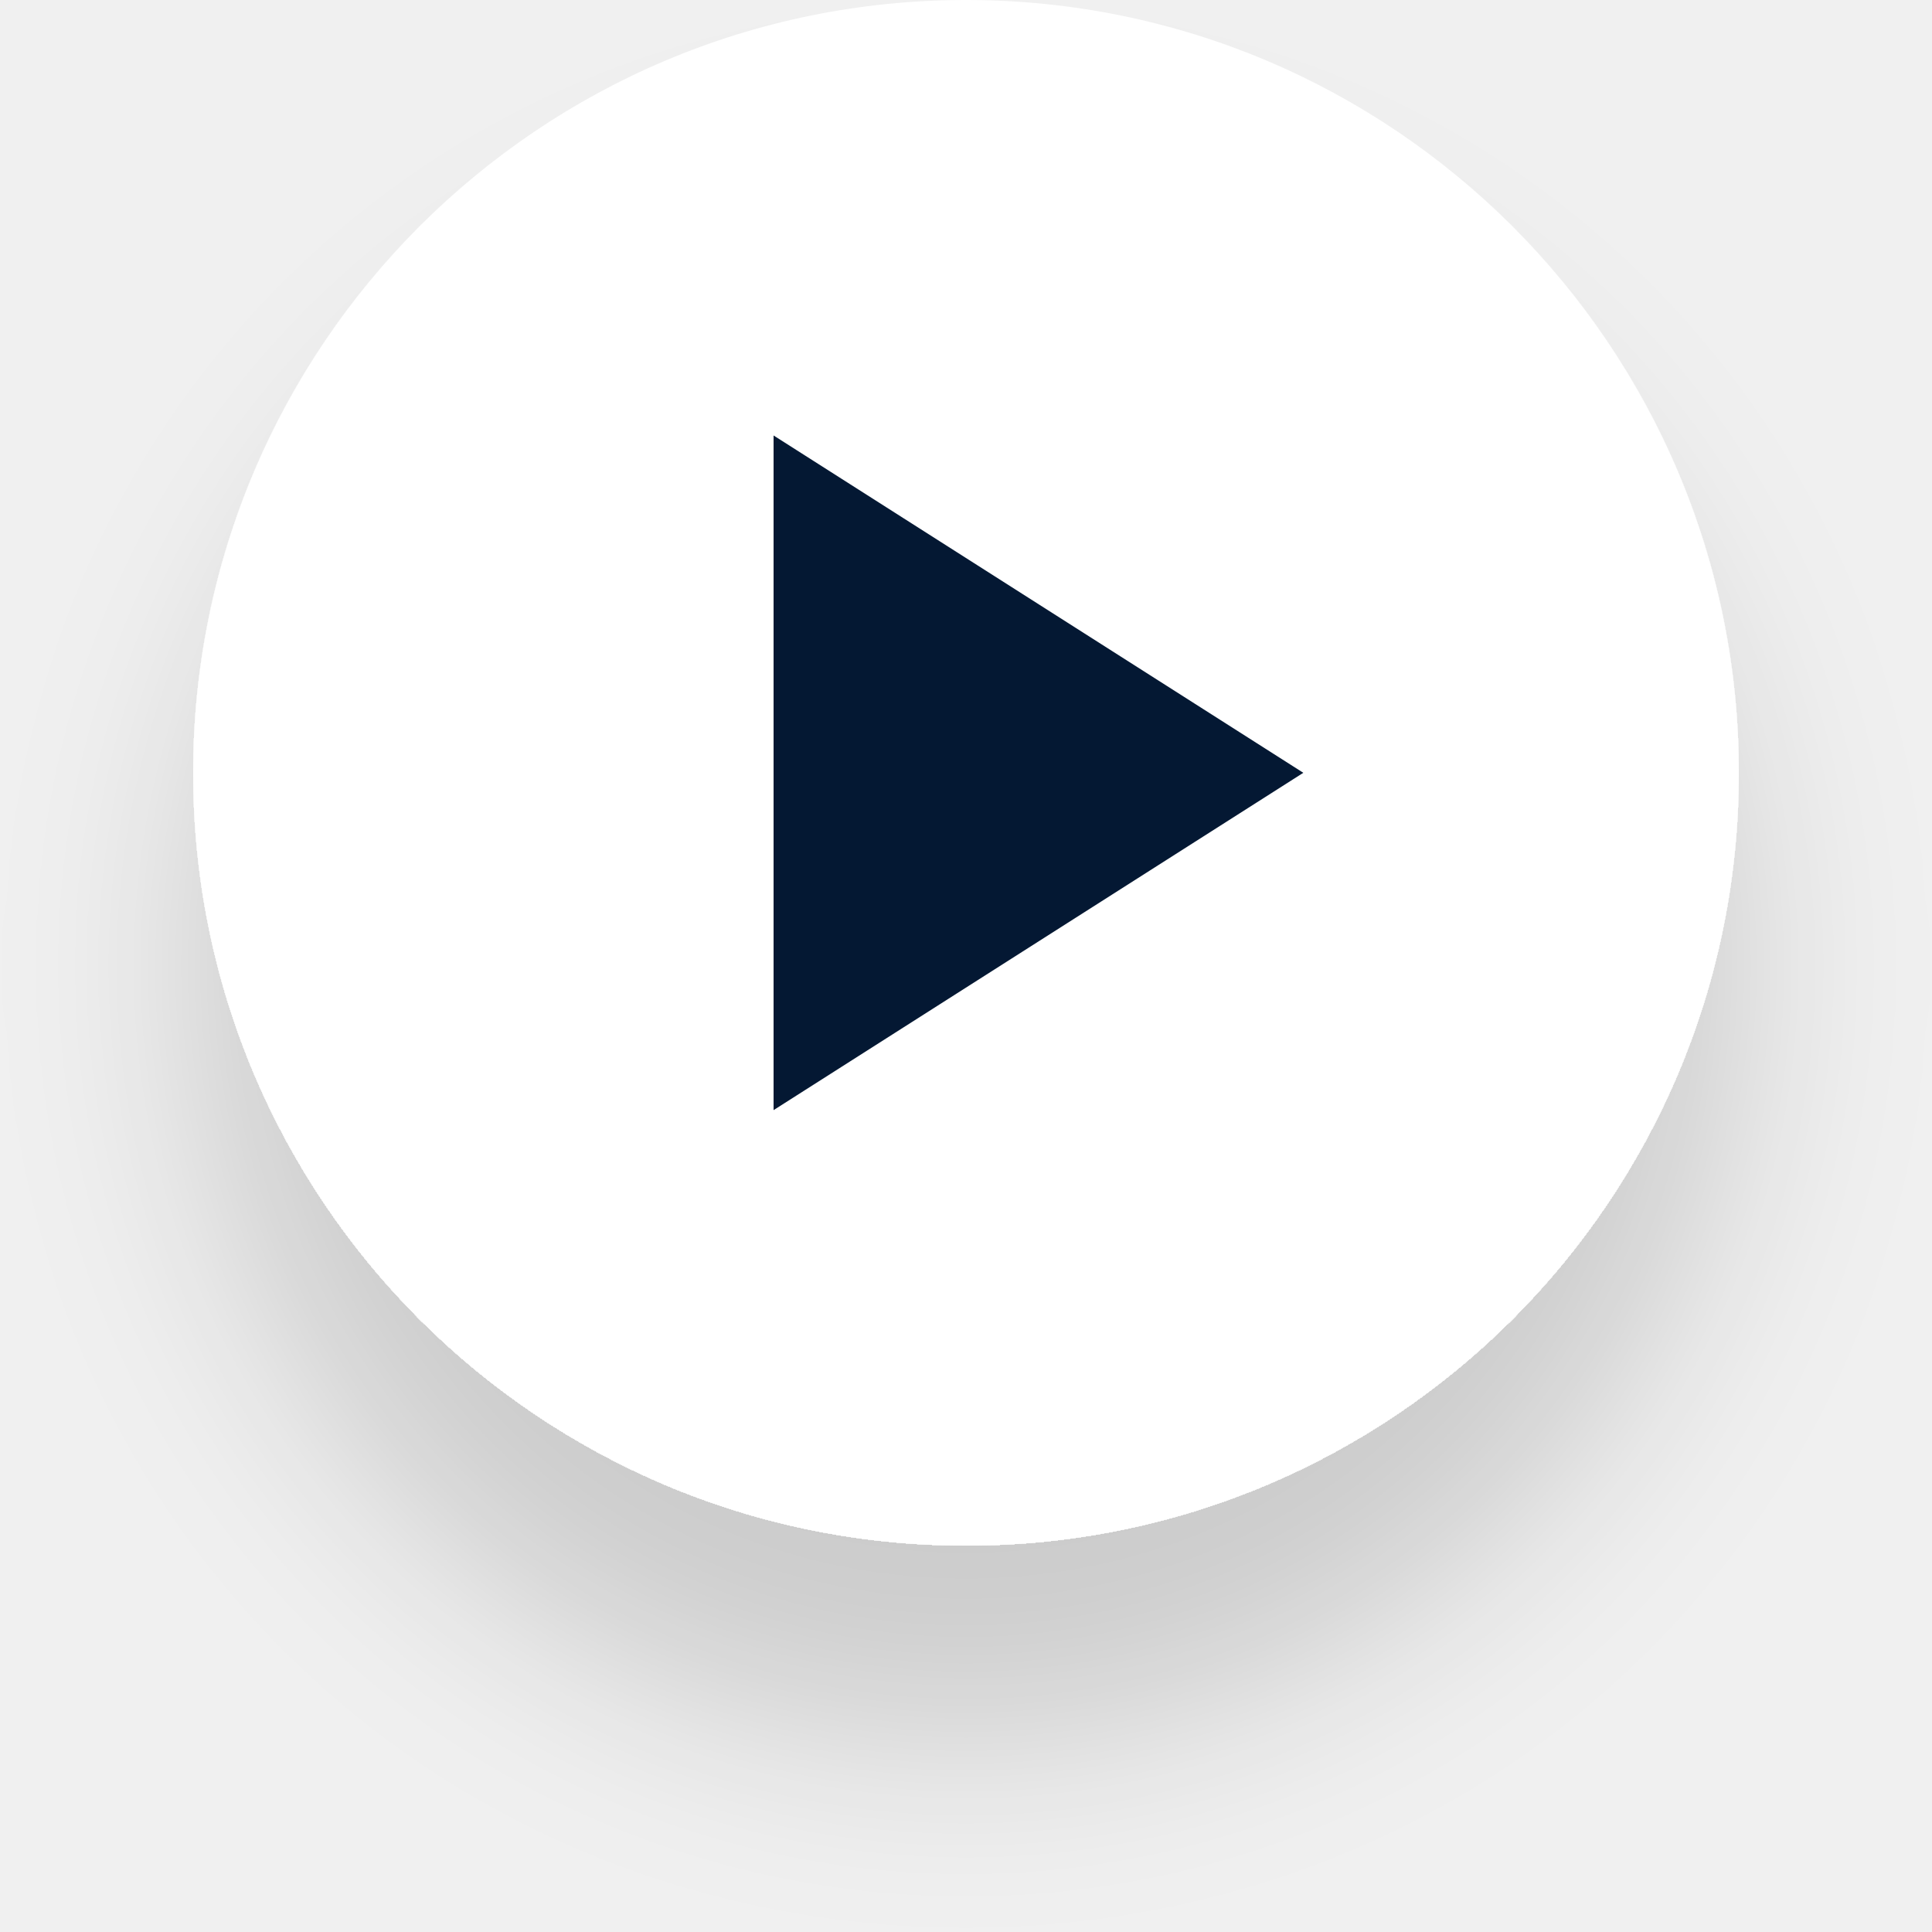
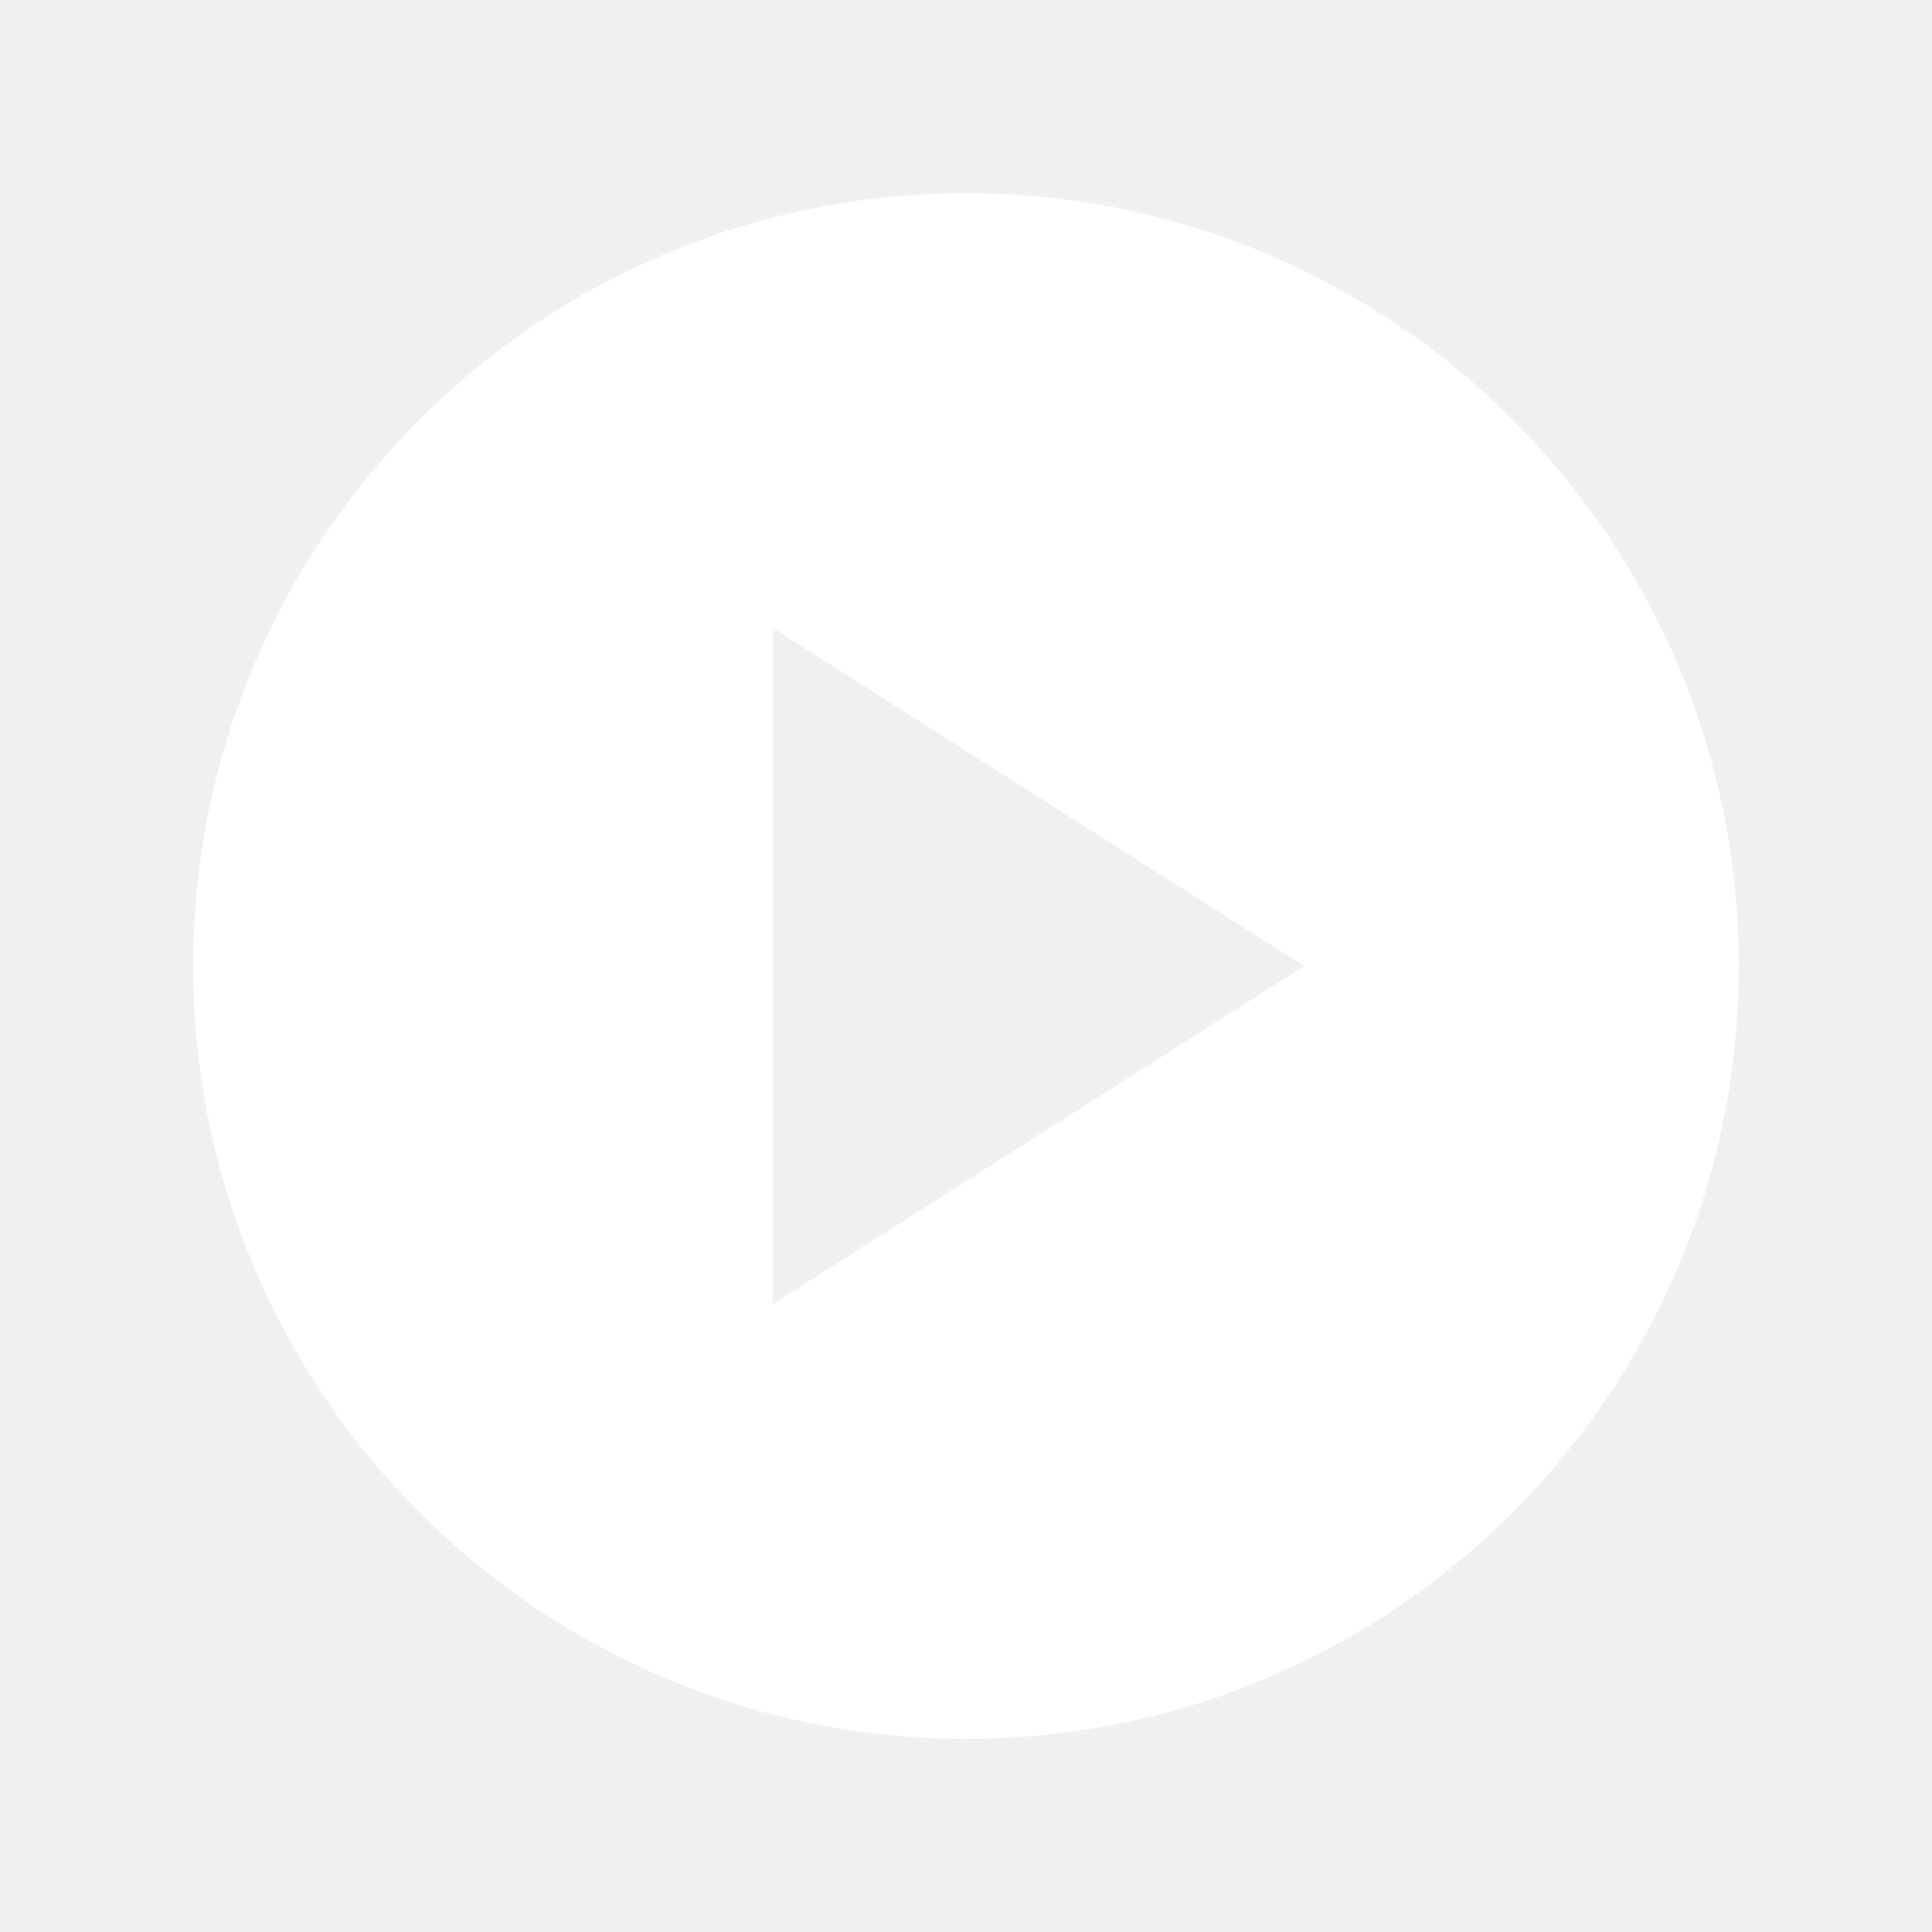
- <svg xmlns="http://www.w3.org/2000/svg" width="40" height="40" viewBox="0 0 40 40" fill="none">
-   <g filter="url(#filter0_d_51_239)">
-     <circle cx="20" cy="16" r="16" fill="white" />
+ <svg xmlns="http://www.w3.org/2000/svg" enable-background="new 0 0 20 20" height="36px" viewBox="0 0 20 20" width="36px" fill="#FFFFFF">
+   <g>
+     <rect fill="none" height="20" width="20" />
  </g>
-   <path d="M16.016 9.016L26.984 16L16.016 22.984V9.016Z" fill="#041833" />
-   <defs>
-     <filter id="filter0_d_51_239" x="0" y="0" width="40" height="40" filterUnits="userSpaceOnUse" color-interpolation-filters="sRGB">
-       <feFlood flood-opacity="0" result="BackgroundImageFix" />
-       <feColorMatrix in="SourceAlpha" type="matrix" values="0 0 0 0 0 0 0 0 0 0 0 0 0 0 0 0 0 0 127 0" result="hardAlpha" />
-       <feOffset dy="4" />
-       <feGaussianBlur stdDeviation="2" />
-       <feComposite in2="hardAlpha" operator="out" />
-       <feColorMatrix type="matrix" values="0 0 0 0 0 0 0 0 0 0 0 0 0 0 0 0 0 0 0.15 0" />
-       <feBlend mode="normal" in2="BackgroundImageFix" result="effect1_dropShadow_51_239" />
-       <feBlend mode="normal" in="SourceGraphic" in2="effect1_dropShadow_51_239" result="shape" />
-     </filter>
-   </defs>
+   <g>
+     <path d="M10,2c-4.42,0-8,3.58-8,8s3.58,8,8,8s8-3.58,8-8S14.42,2,10,2z M8,13.5v-7l5.5,3.5L8,13.5z" />
+   </g>
</svg>
